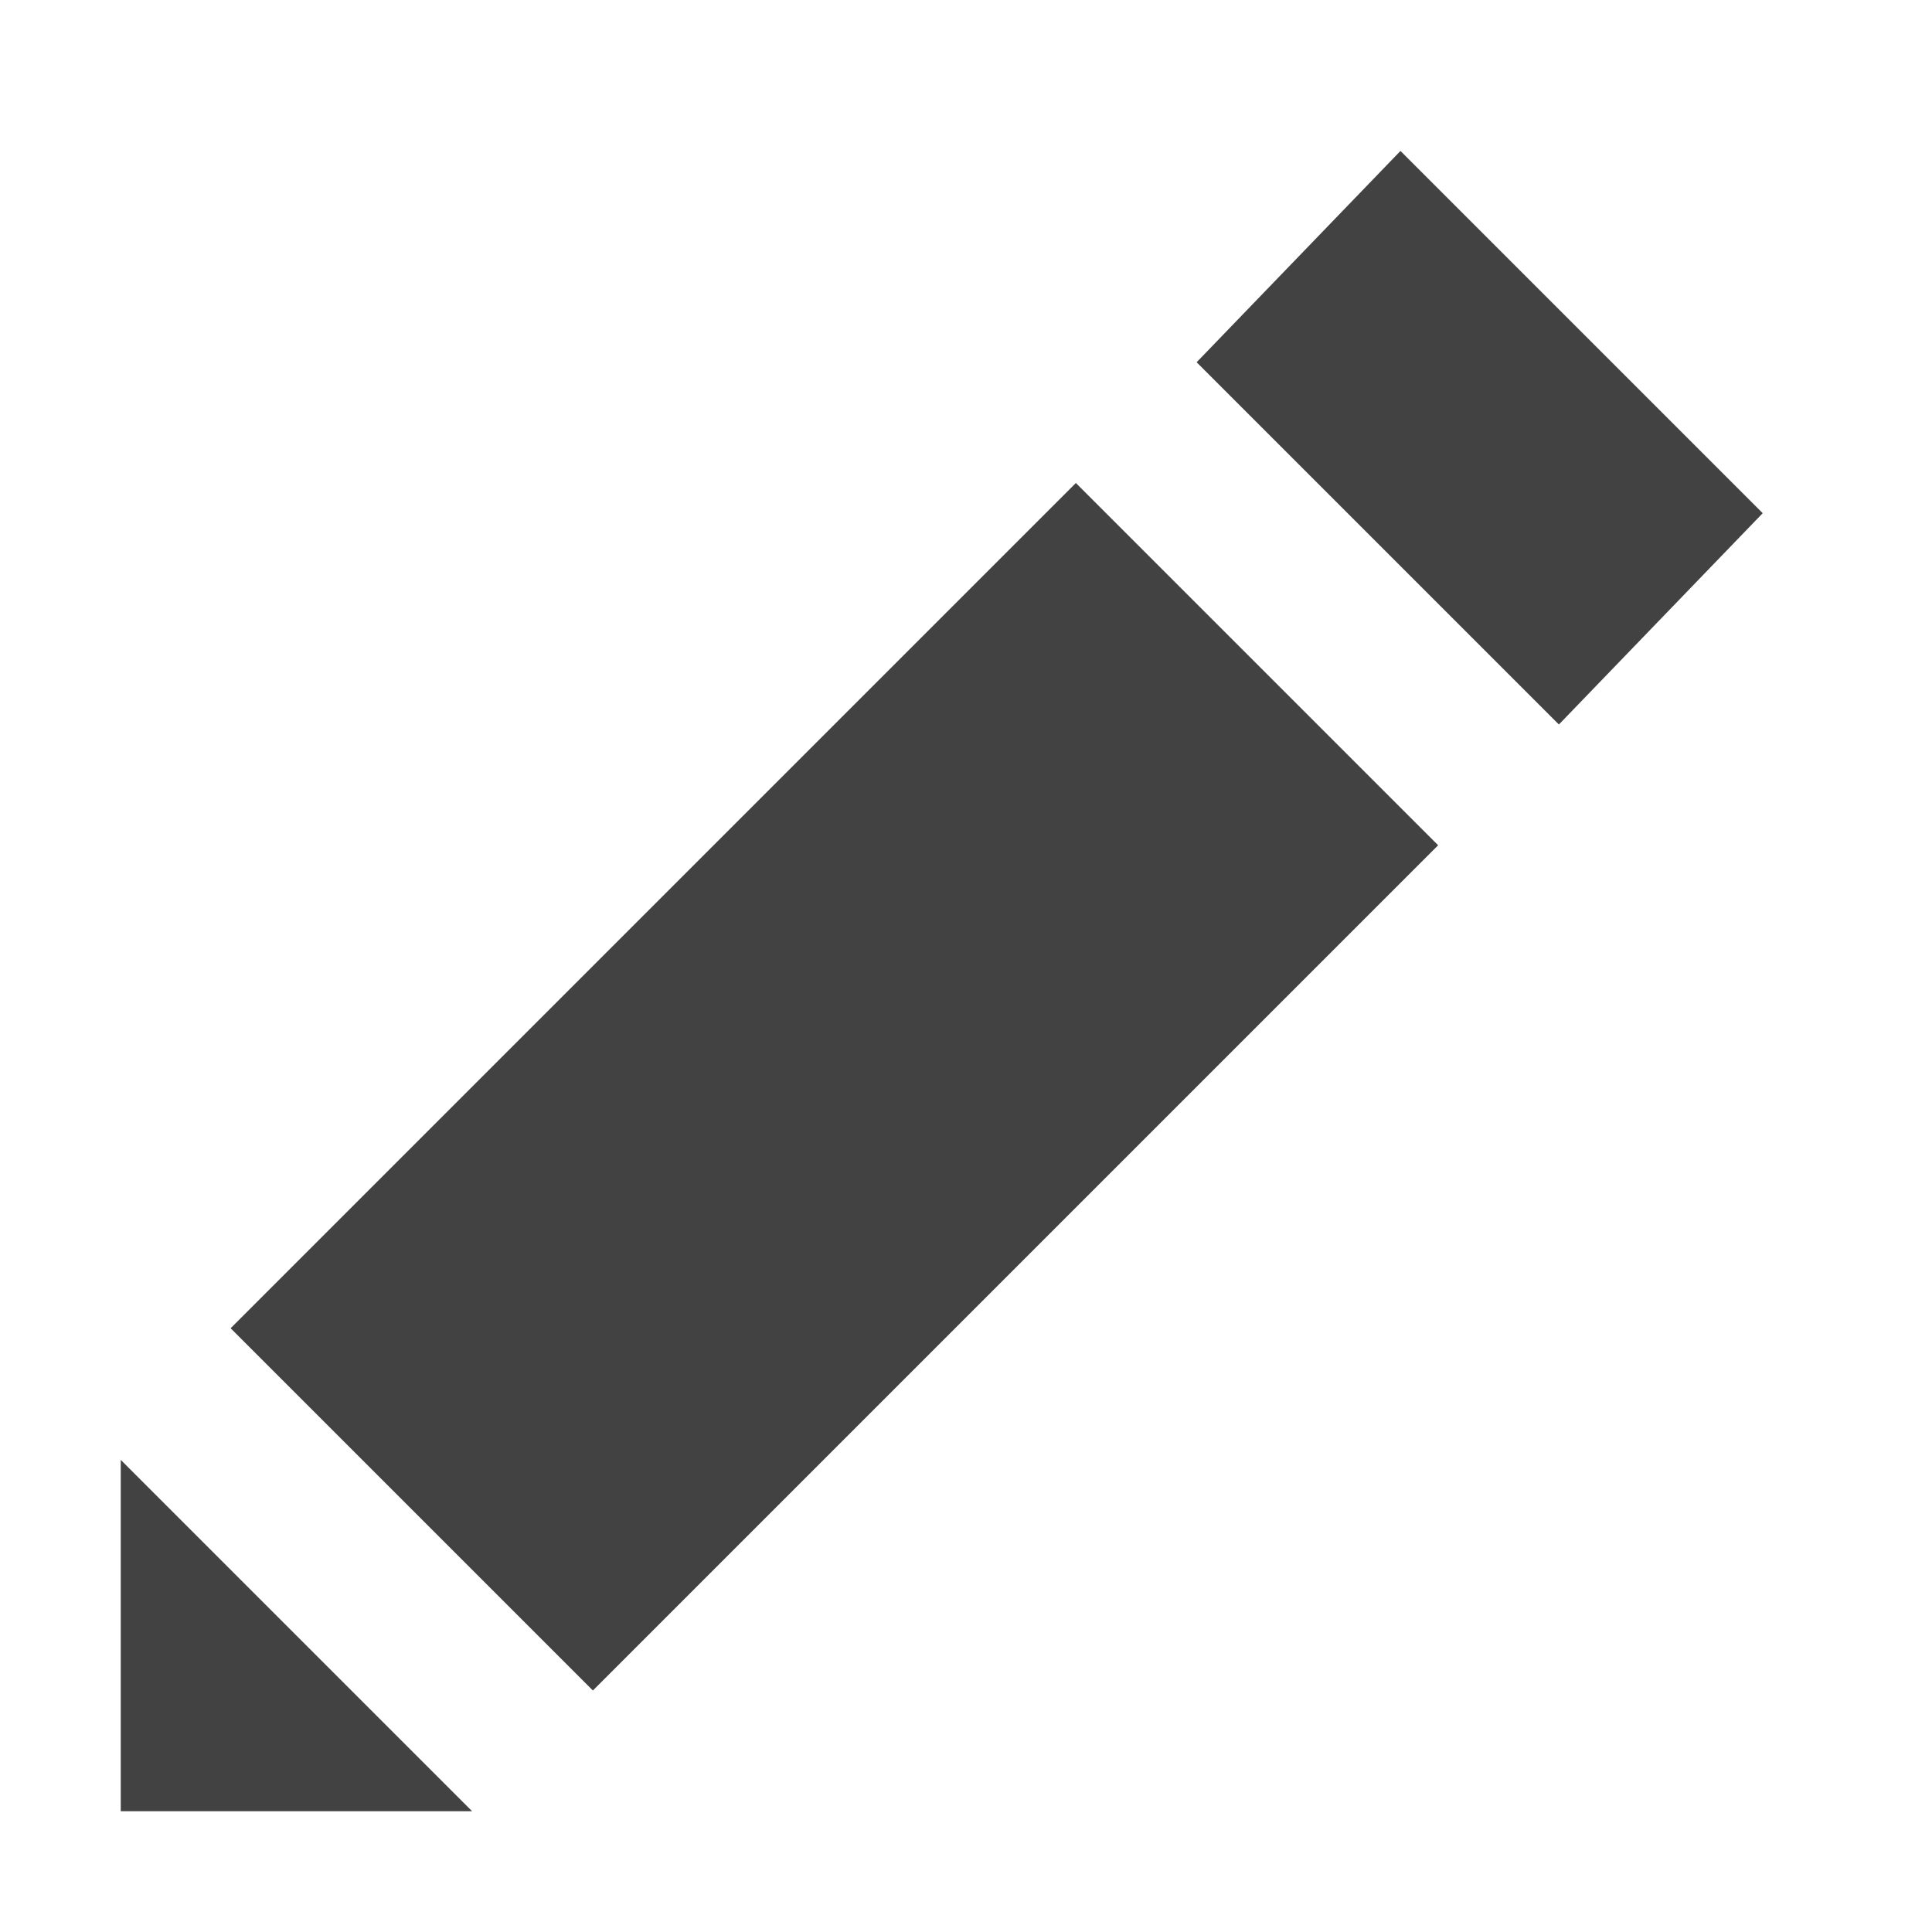
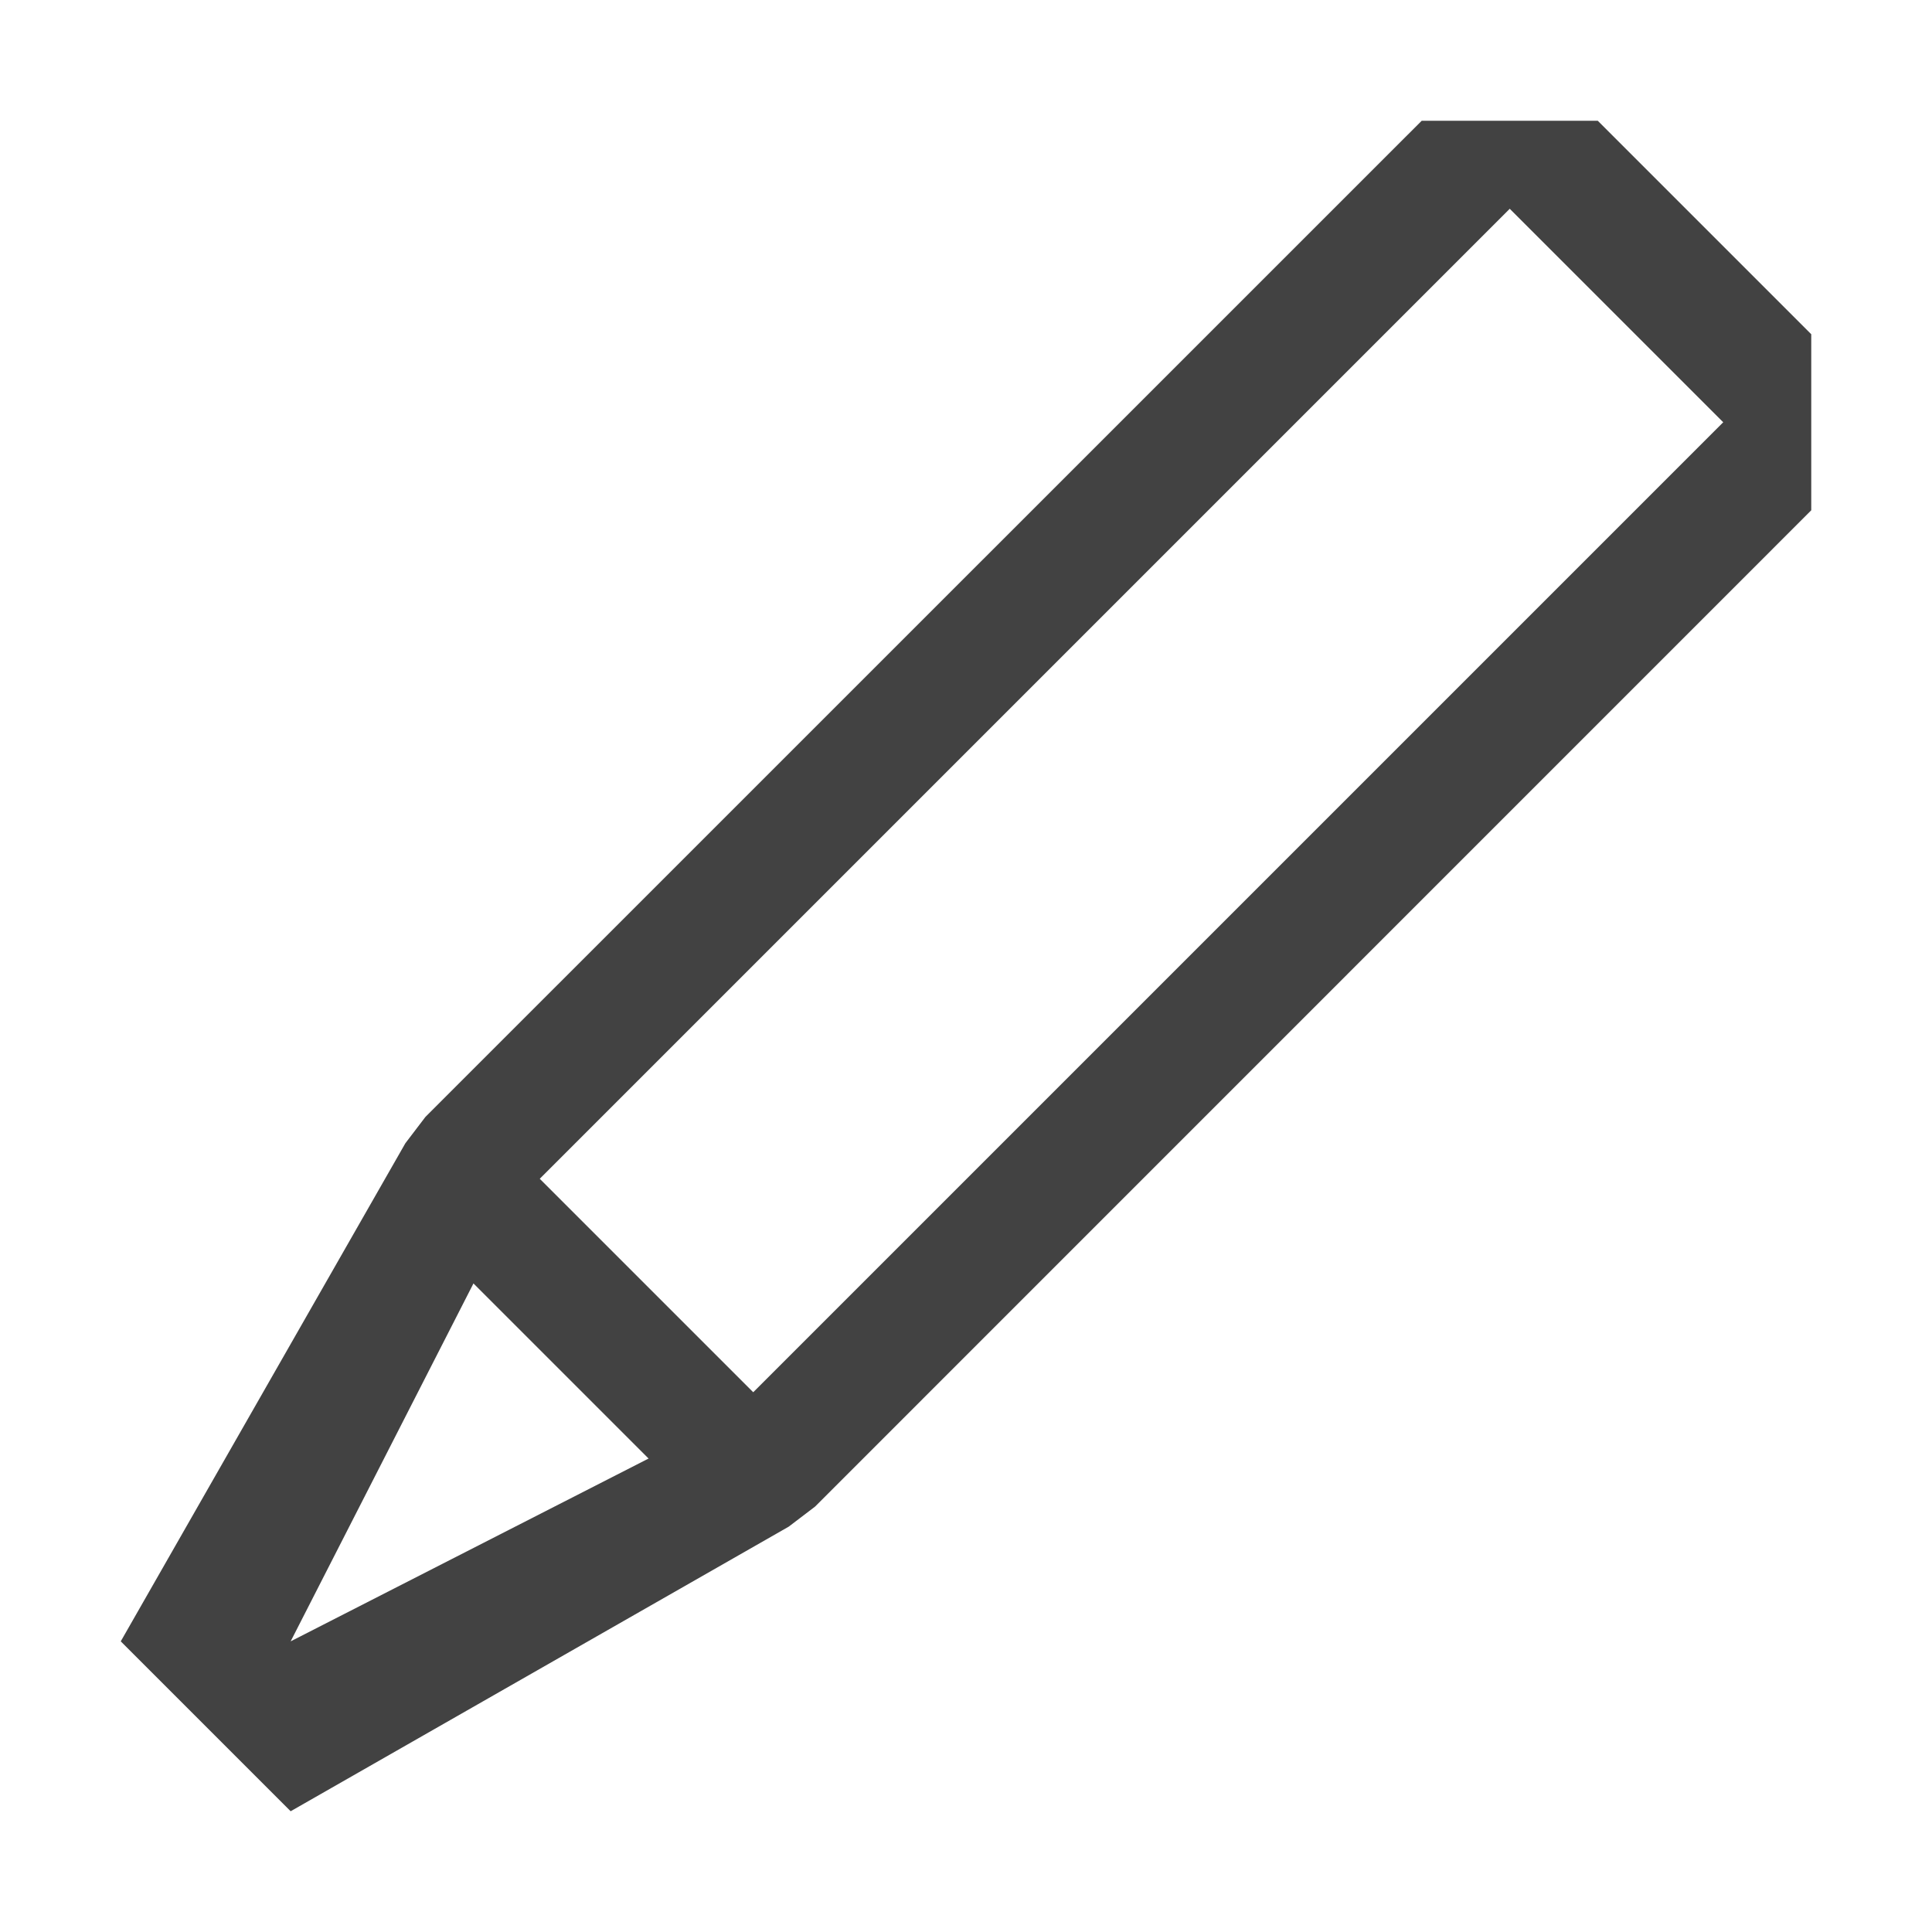
- <svg xmlns="http://www.w3.org/2000/svg" width="16" height="16">
-   <style type="text/css">.icon-canvas-transparent{opacity:0;fill:#F6F6F6;} .icon-vs-out{fill:#F6F6F6;} .icon-vs-bg{fill:#424242;}</style>
-   <path class="icon-canvas-transparent" d="M16 16h-16v-16h16v16z" id="canvas" />
-   <path class="icon-vs-out" d="M16 4.28l-11.673 11.72h-4.327v-4.406l11.477-11.594h.308l4.215 4.237v.043z" id="outline" style="display: none;" />
-   <path class="icon-vs-bg" d="M14.598 4.25l-1.688 1.75-3-3 1.688-1.75 3 3zm-5.688-.25l-7 7 3 3 7-7-3-3zm-7.91 8.09v2.91h2.91l-2.91-2.91z" id="iconBg" />
+ <svg xmlns="http://www.w3.org/2000/svg" width="16" height="16" viewBox="0 0 16 16" fill="none">
+   <path fill-rule="evenodd" clip-rule="evenodd" d="M2.407 15L1 13.593L3.357 9.468L3.523 9.25L11.774 1L13.232 1L15 2.768V4.226L6.75 12.477L6.532 12.643L2.407 15ZM2.407 13.593L6.021 11.747L14.271 3.497L12.503 1.729L4.253 9.979L2.407 13.593Z" fill="#424242" />
+   <path fill-rule="evenodd" clip-rule="evenodd" d="M5.646 12.354L3.646 10.354L4.354 9.646L6.354 11.646L5.646 12.354Z" fill="#424242" />
</svg>
